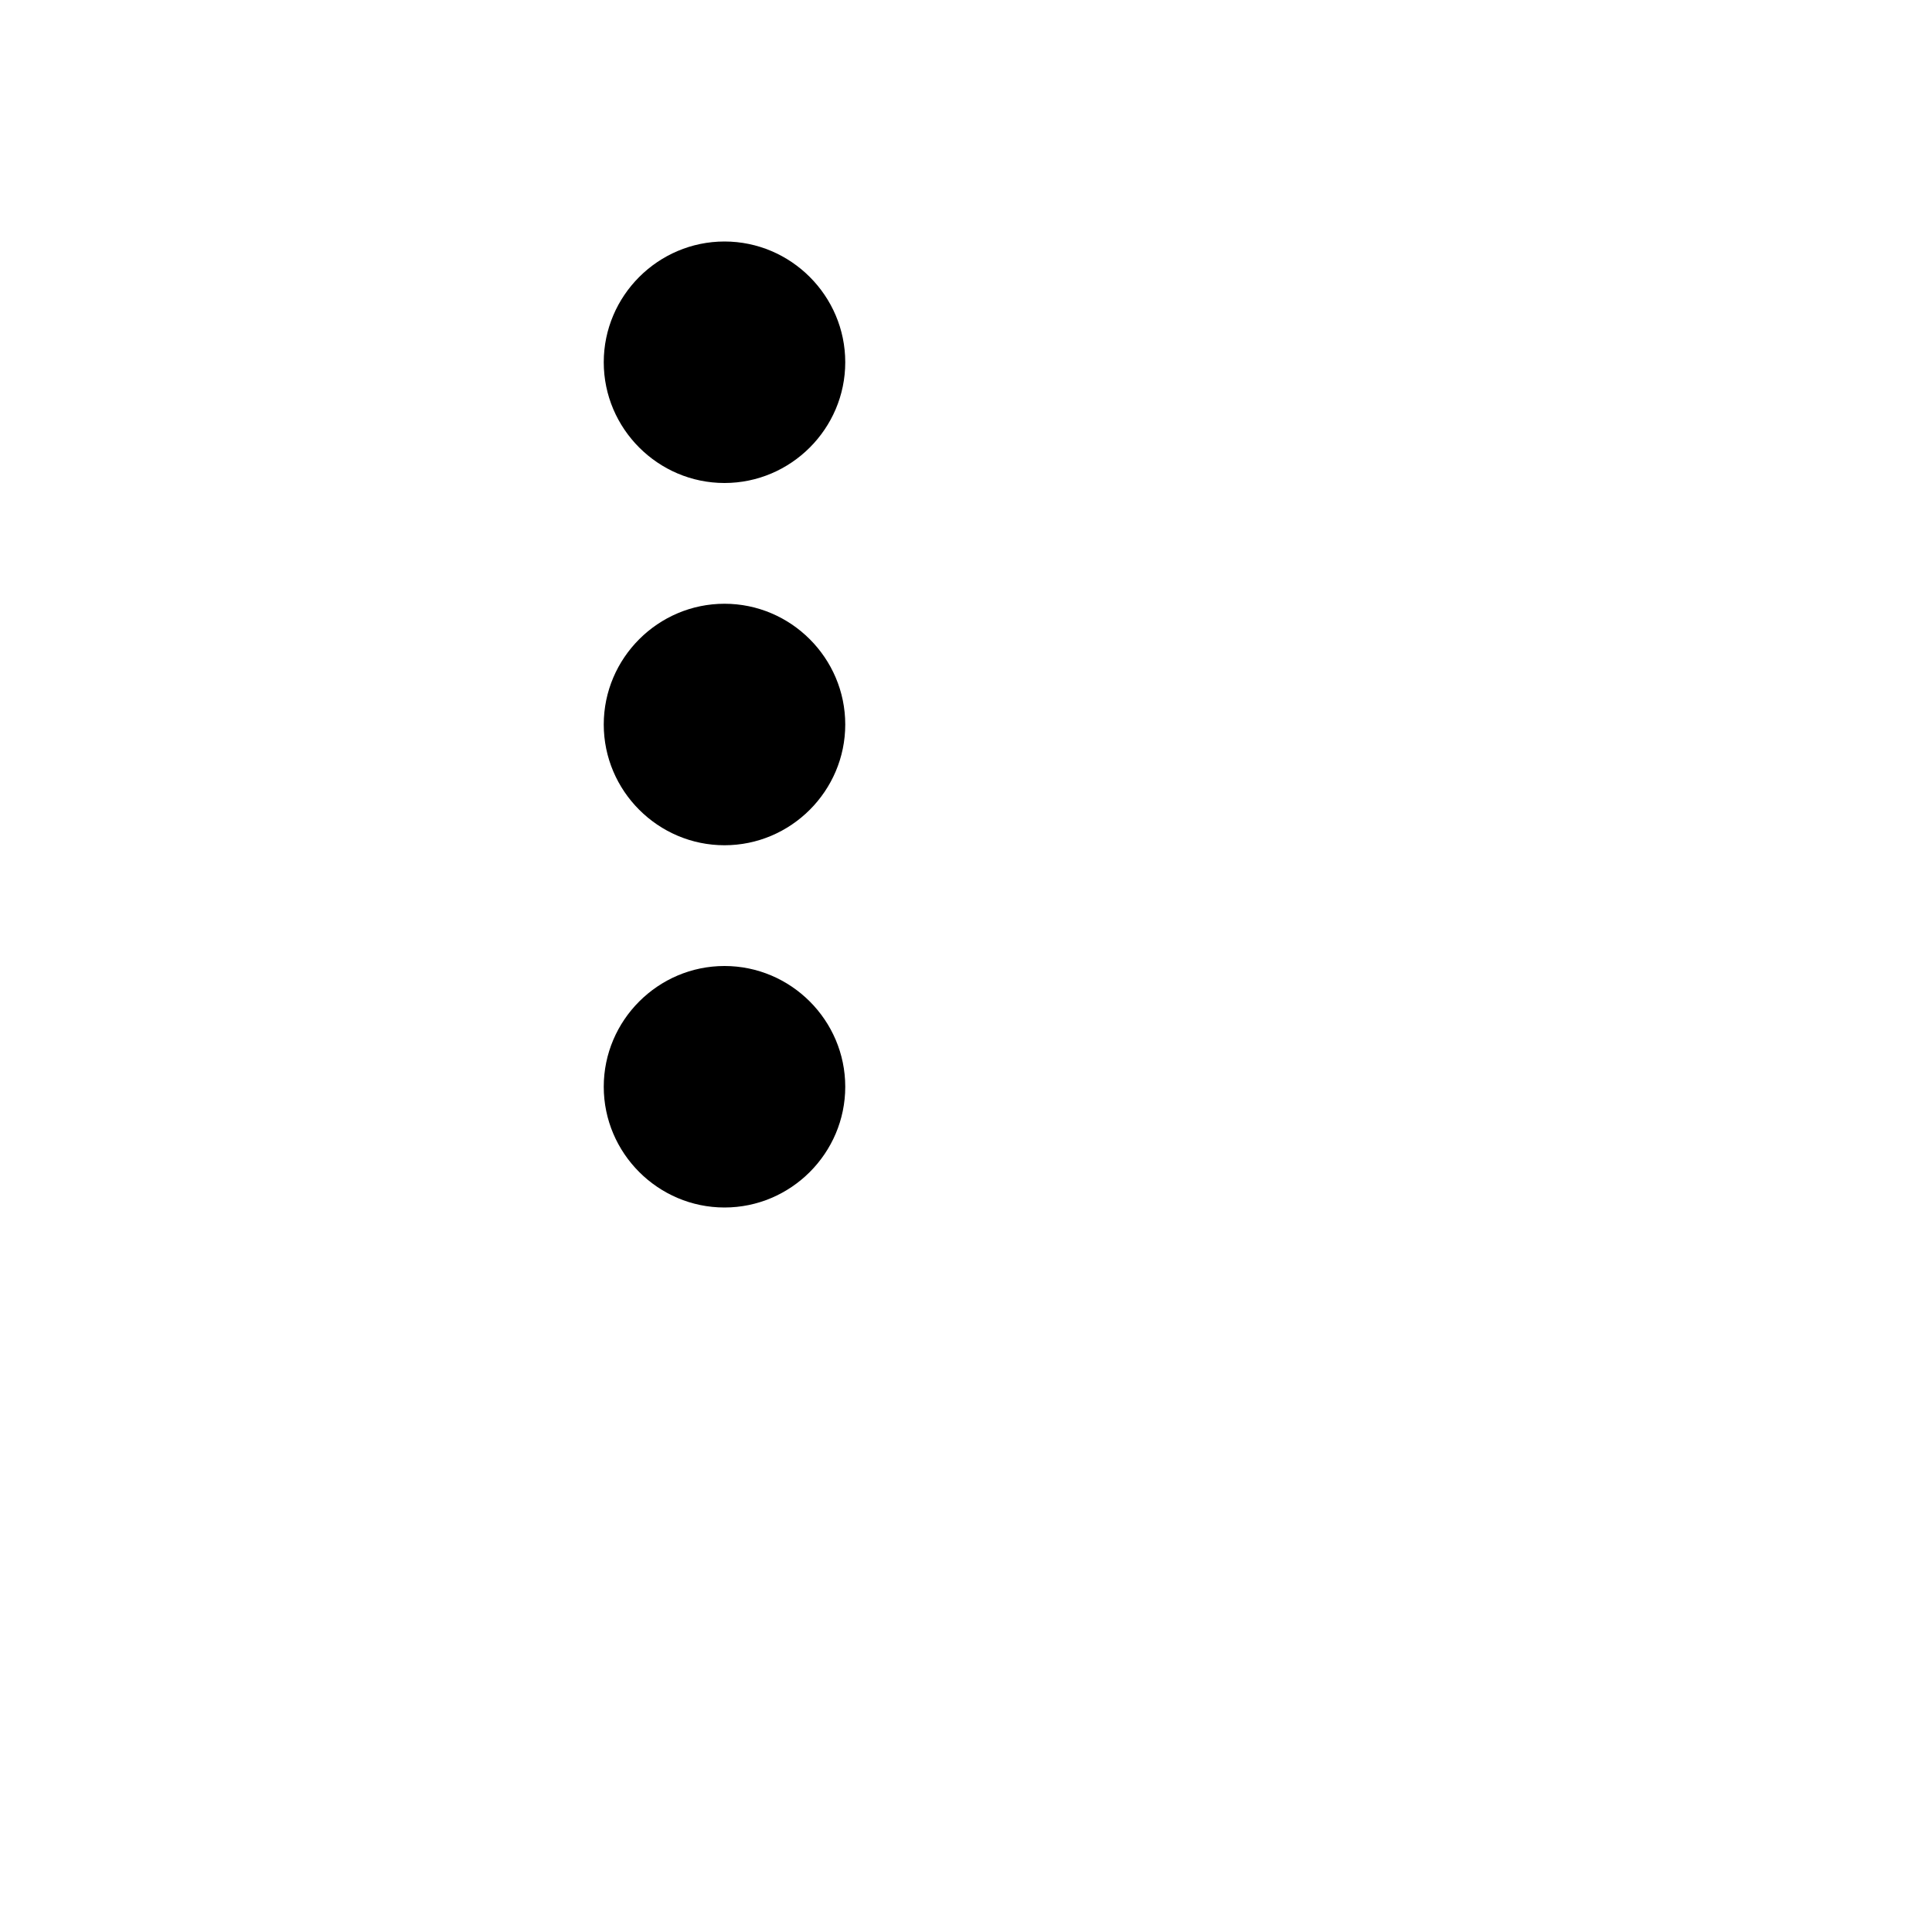
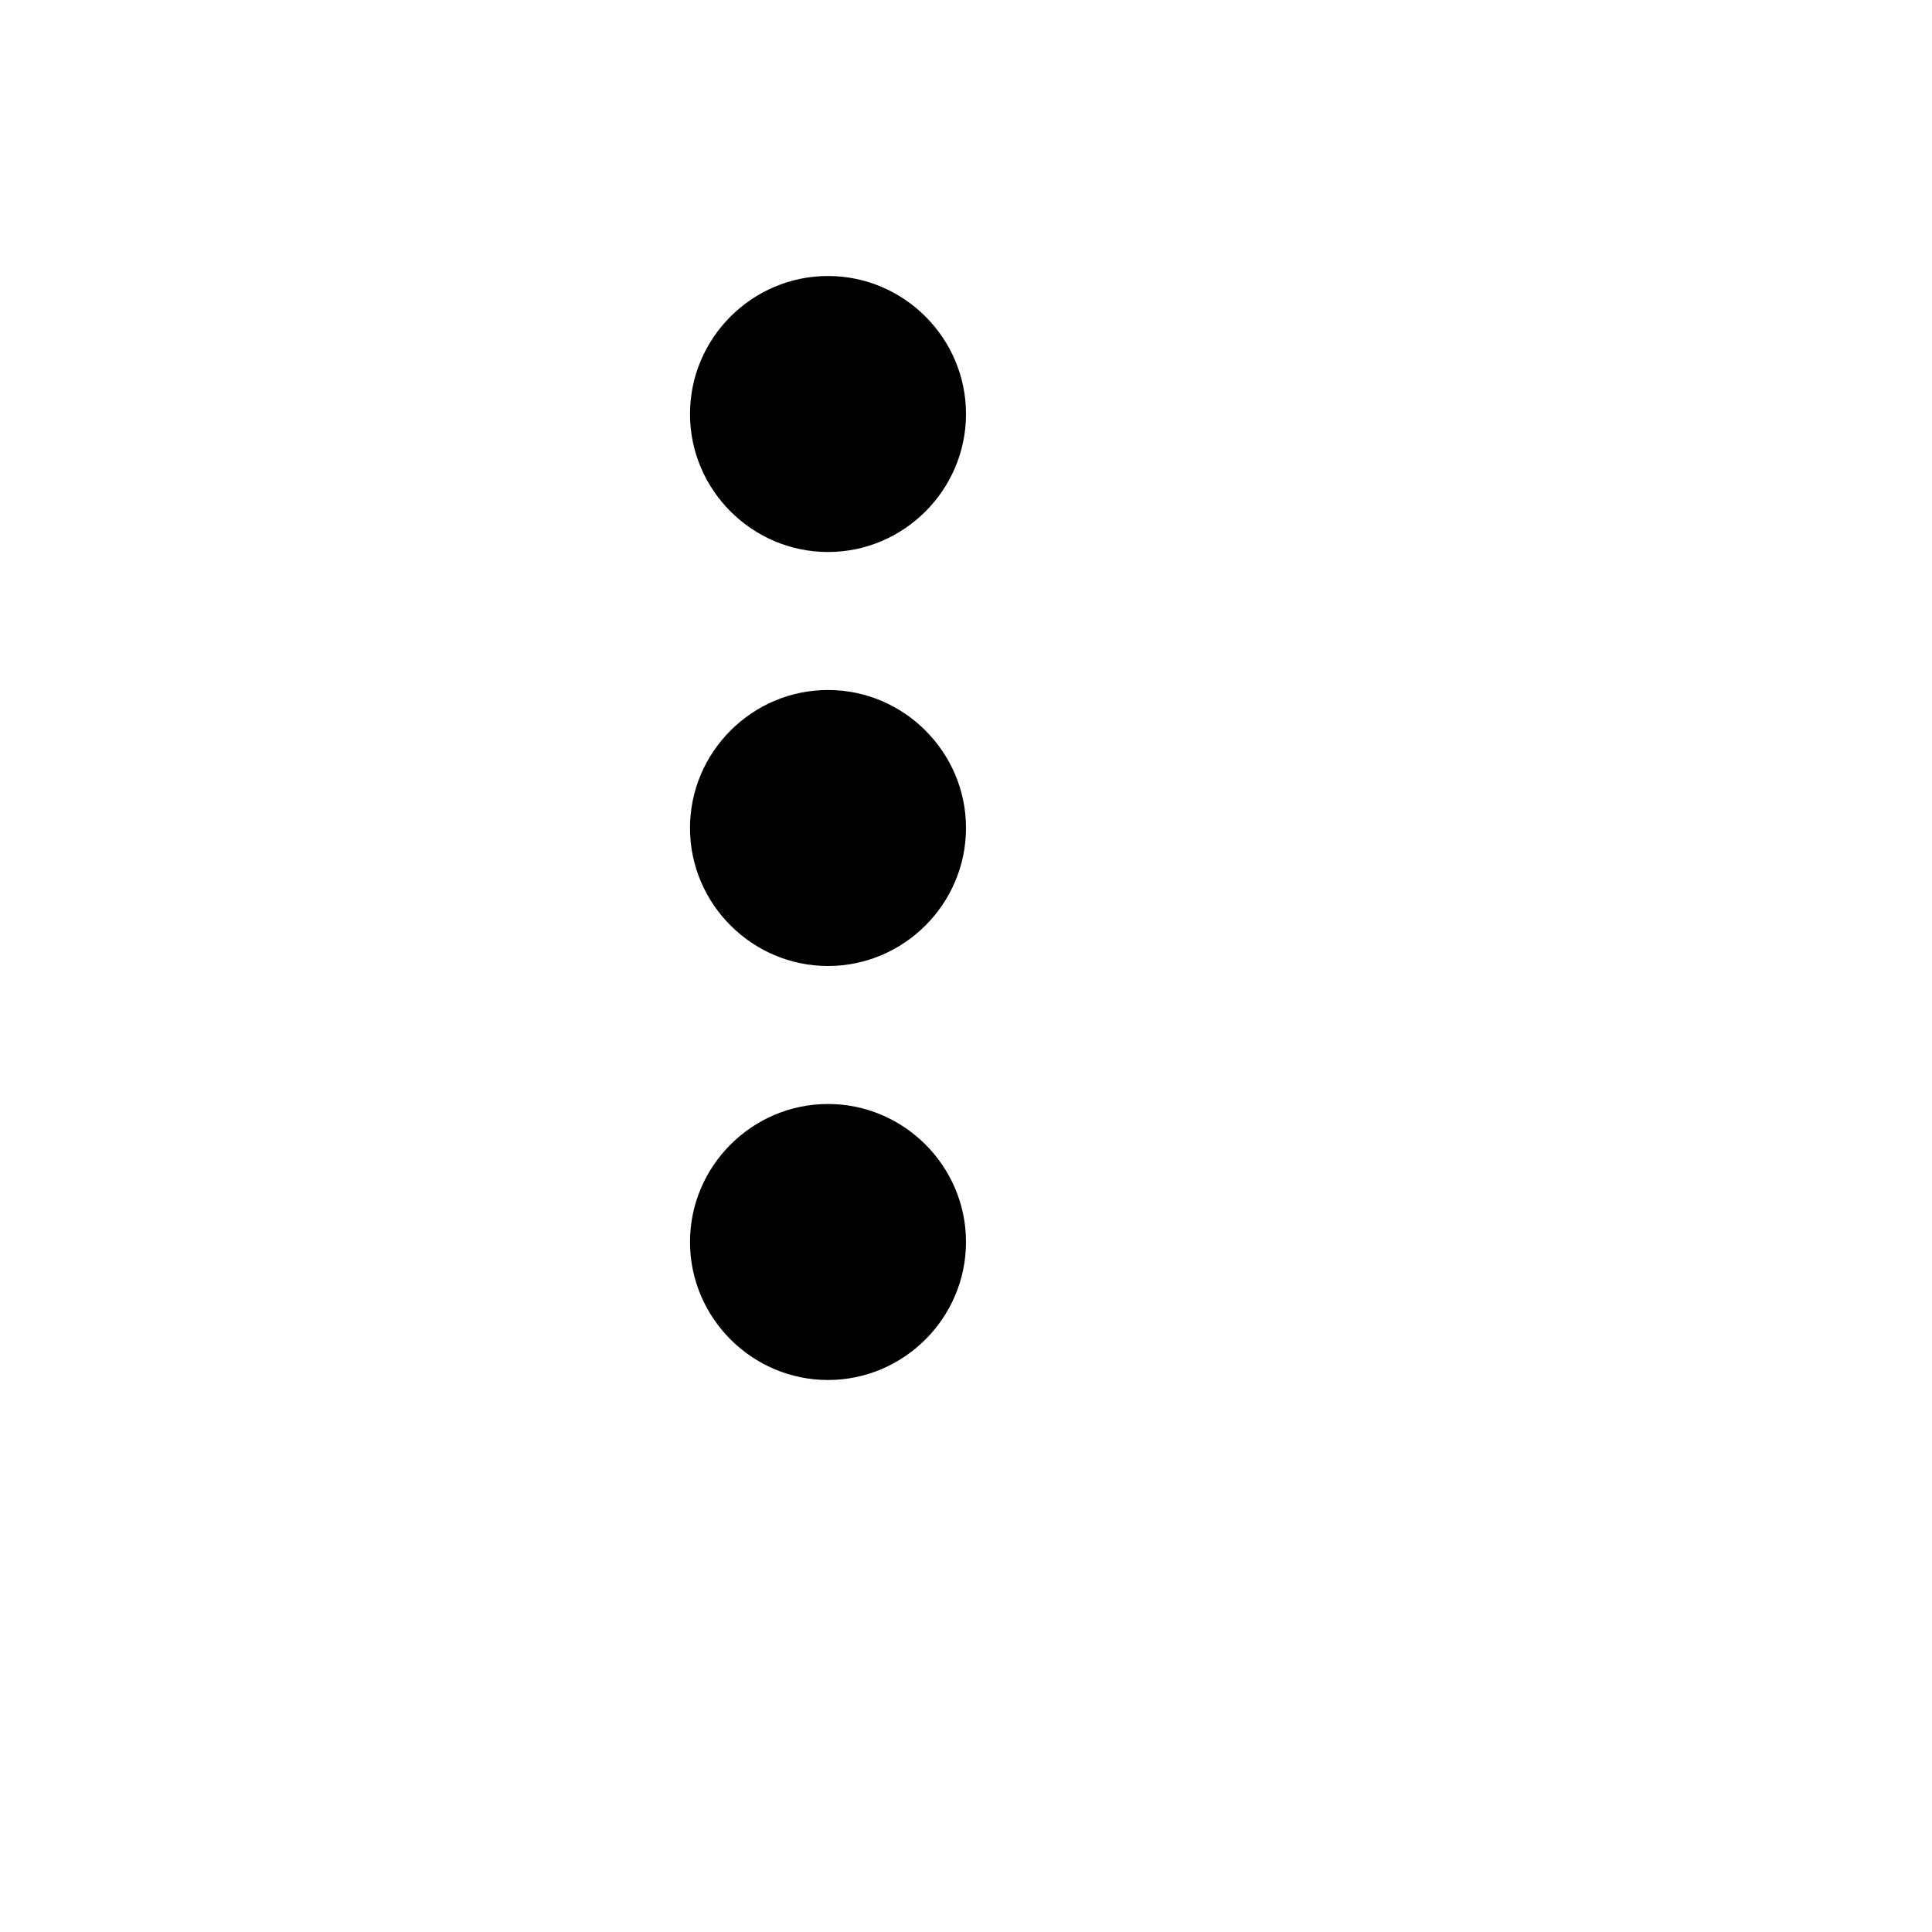
- <svg xmlns="http://www.w3.org/2000/svg" height="18px" viewBox="0 0 32 32" width="18px" fill="#000000">
+ <svg xmlns="http://www.w3.org/2000/svg" height="18px" viewBox="0 0 28 28" width="18px" fill="#000000">
  <path d="M0 0h24v24H0z" fill="none" />
  <path d="M12 8c1.1 0 2-.9 2-2s-.9-2-2-2-2 .9-2 2 .9 2 2 2zm0 2c-1.1 0-2 .9-2 2s.9 2 2 2 2-.9 2-2-.9-2-2-2zm0 6c-1.1 0-2 .9-2 2s.9 2 2 2 2-.9 2-2-.9-2-2-2z" />
</svg>
